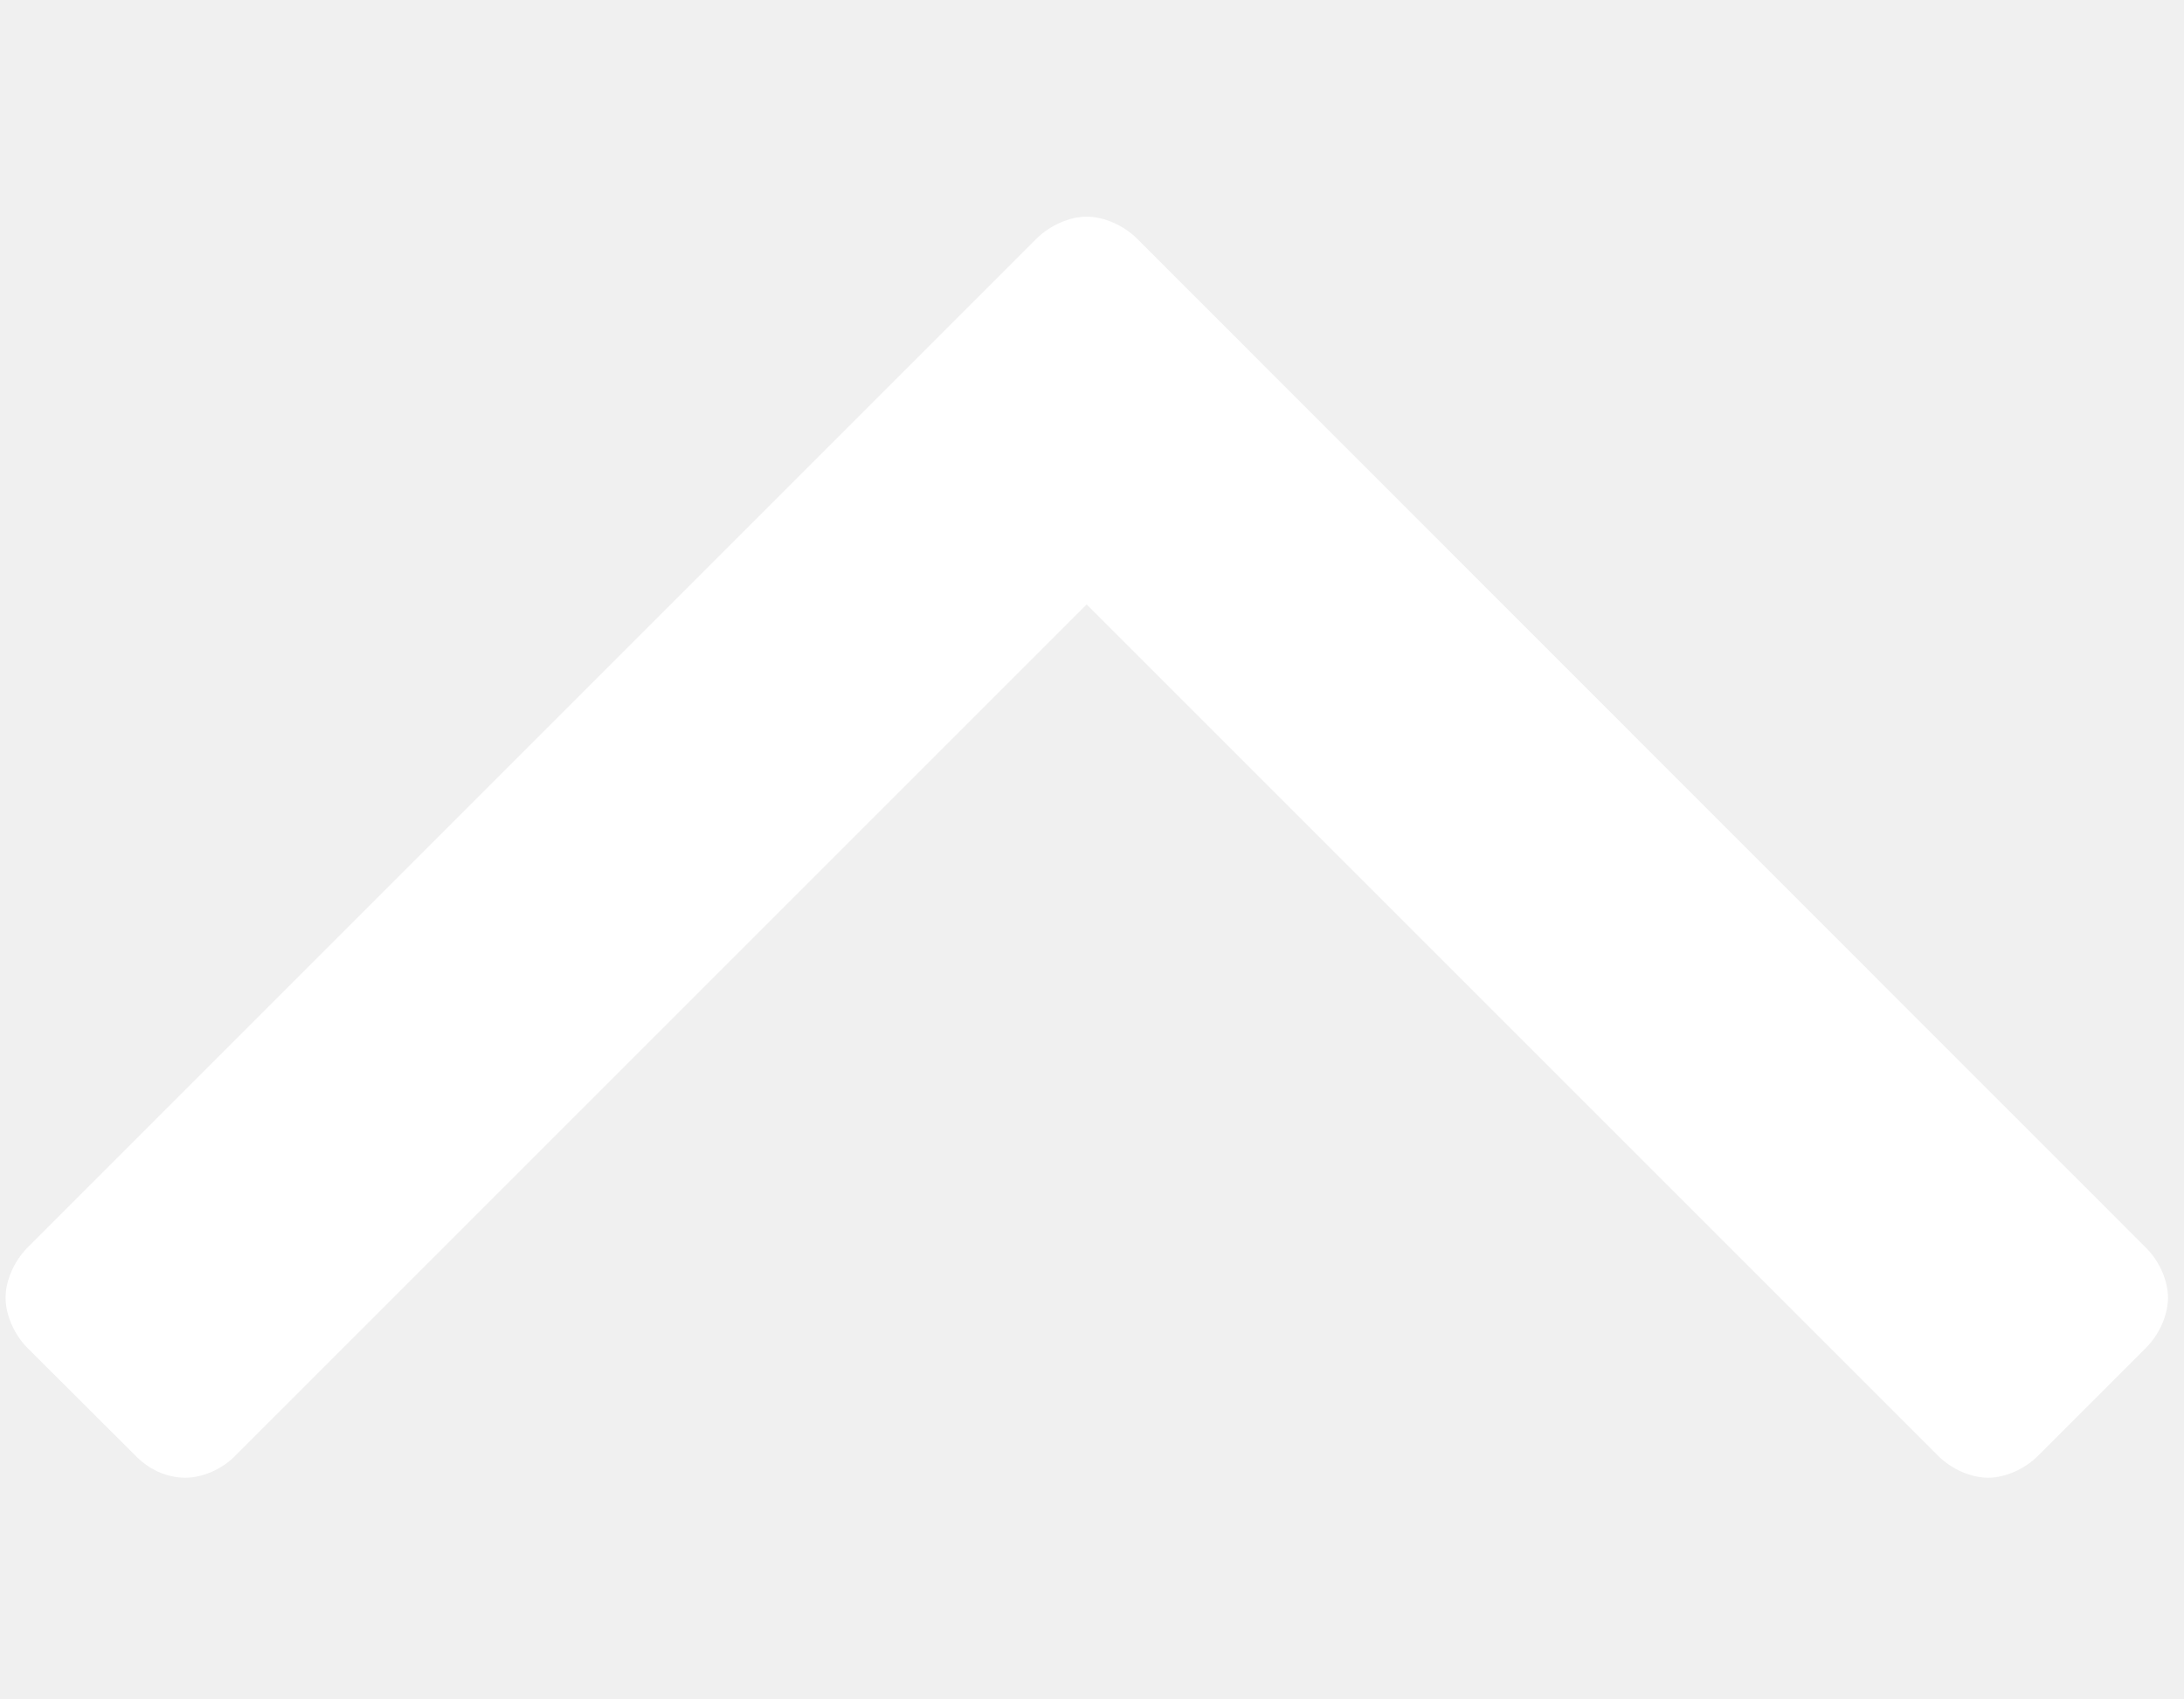
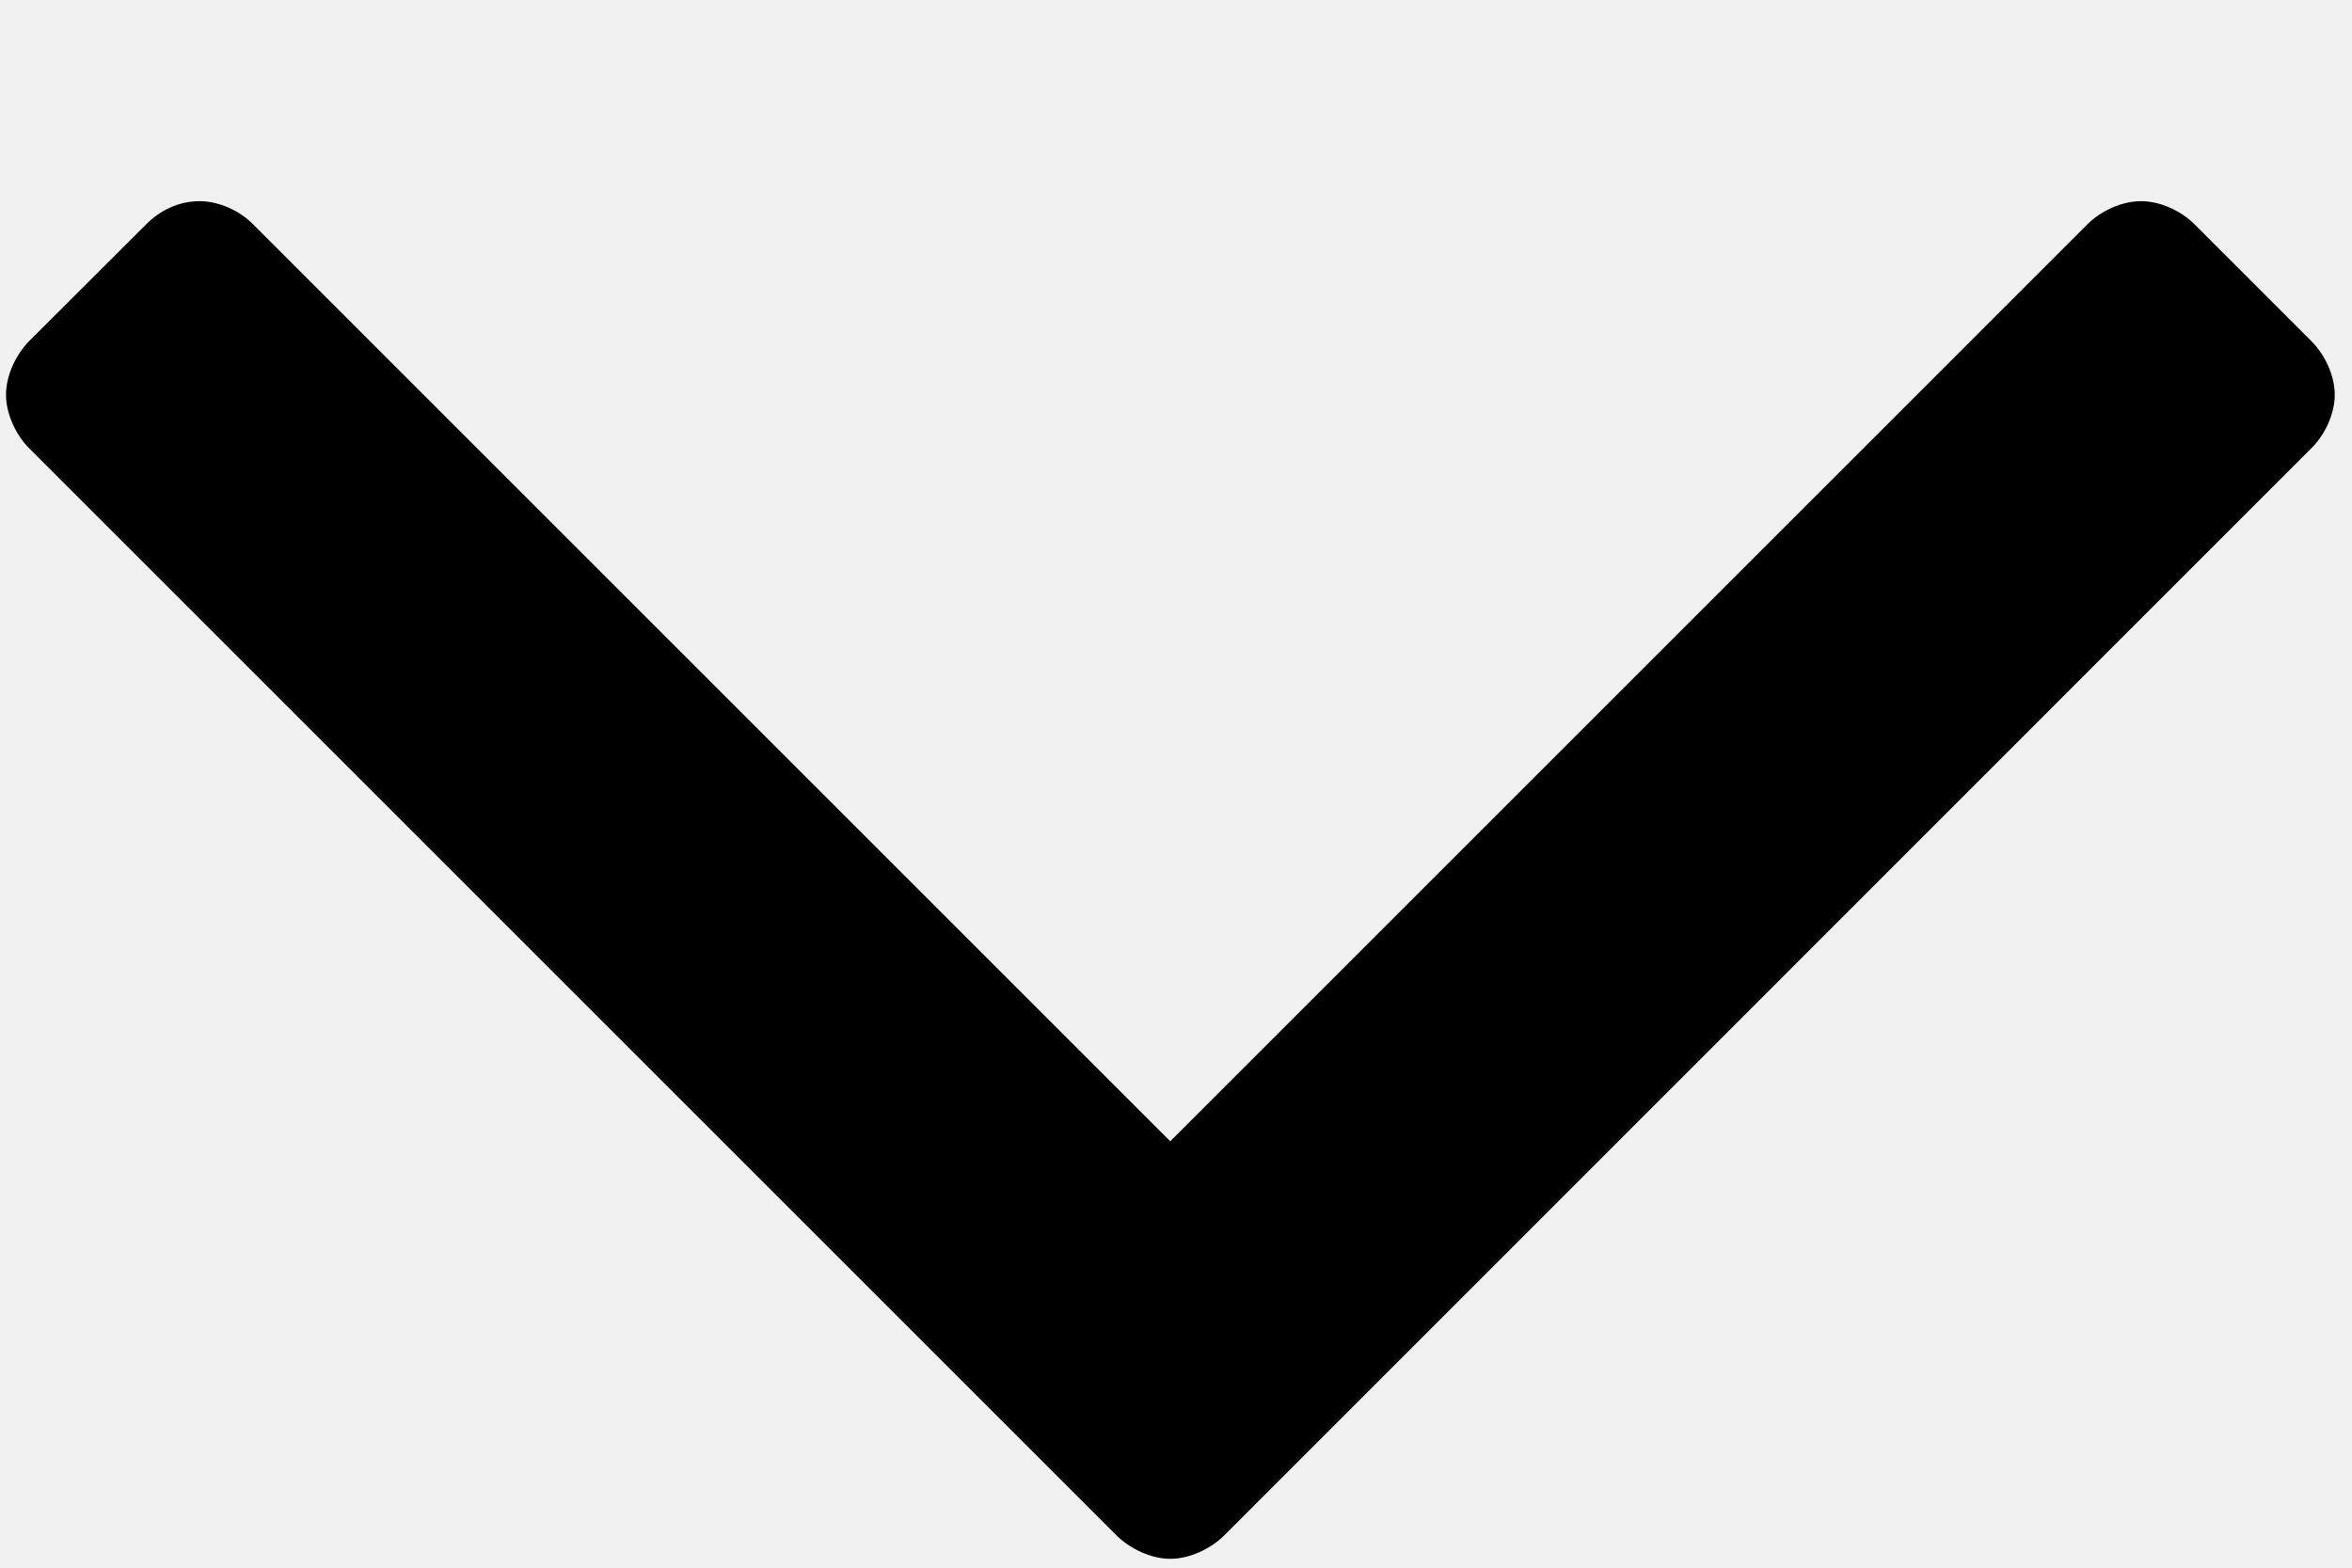
- <svg xmlns="http://www.w3.org/2000/svg" width="9" height="7" viewBox="0 0 9 7" fill="none">
-   <path d="M8.934 5.348C8.934 5.42 8.898 5.5 8.844 5.554L8.398 6C8.344 6.054 8.264 6.09 8.193 6.09C8.121 6.09 8.041 6.054 7.987 6L4.478 2.491L0.969 6C0.916 6.054 0.836 6.09 0.764 6.09C0.684 6.09 0.612 6.054 0.559 6L0.112 5.554C0.059 5.5 0.023 5.42 0.023 5.348C0.023 5.277 0.059 5.197 0.112 5.143L4.273 0.982C4.327 0.929 4.407 0.893 4.478 0.893C4.55 0.893 4.63 0.929 4.684 0.982L8.844 5.143C8.898 5.197 8.934 5.277 8.934 5.348Z" fill="white" />
+ <svg xmlns="http://www.w3.org/2000/svg" width="9" height="6" viewBox="0 0 9 6" fill="none">
+   <path d="M8.934 1.511C8.934 1.439 8.898 1.359 8.844 1.305L8.398 0.859C8.344 0.805 8.264 0.77 8.193 0.77C8.121 0.77 8.041 0.805 7.987 0.859L4.478 4.368L0.969 0.859C0.916 0.805 0.836 0.77 0.764 0.77C0.684 0.77 0.612 0.805 0.559 0.859L0.112 1.305C0.059 1.359 0.023 1.439 0.023 1.511C0.023 1.582 0.059 1.663 0.112 1.716L4.273 5.877C4.327 5.93 4.407 5.966 4.478 5.966C4.55 5.966 4.63 5.93 4.684 5.877L8.844 1.716C8.898 1.663 8.934 1.582 8.934 1.511Z" fill="black" />
</svg>
